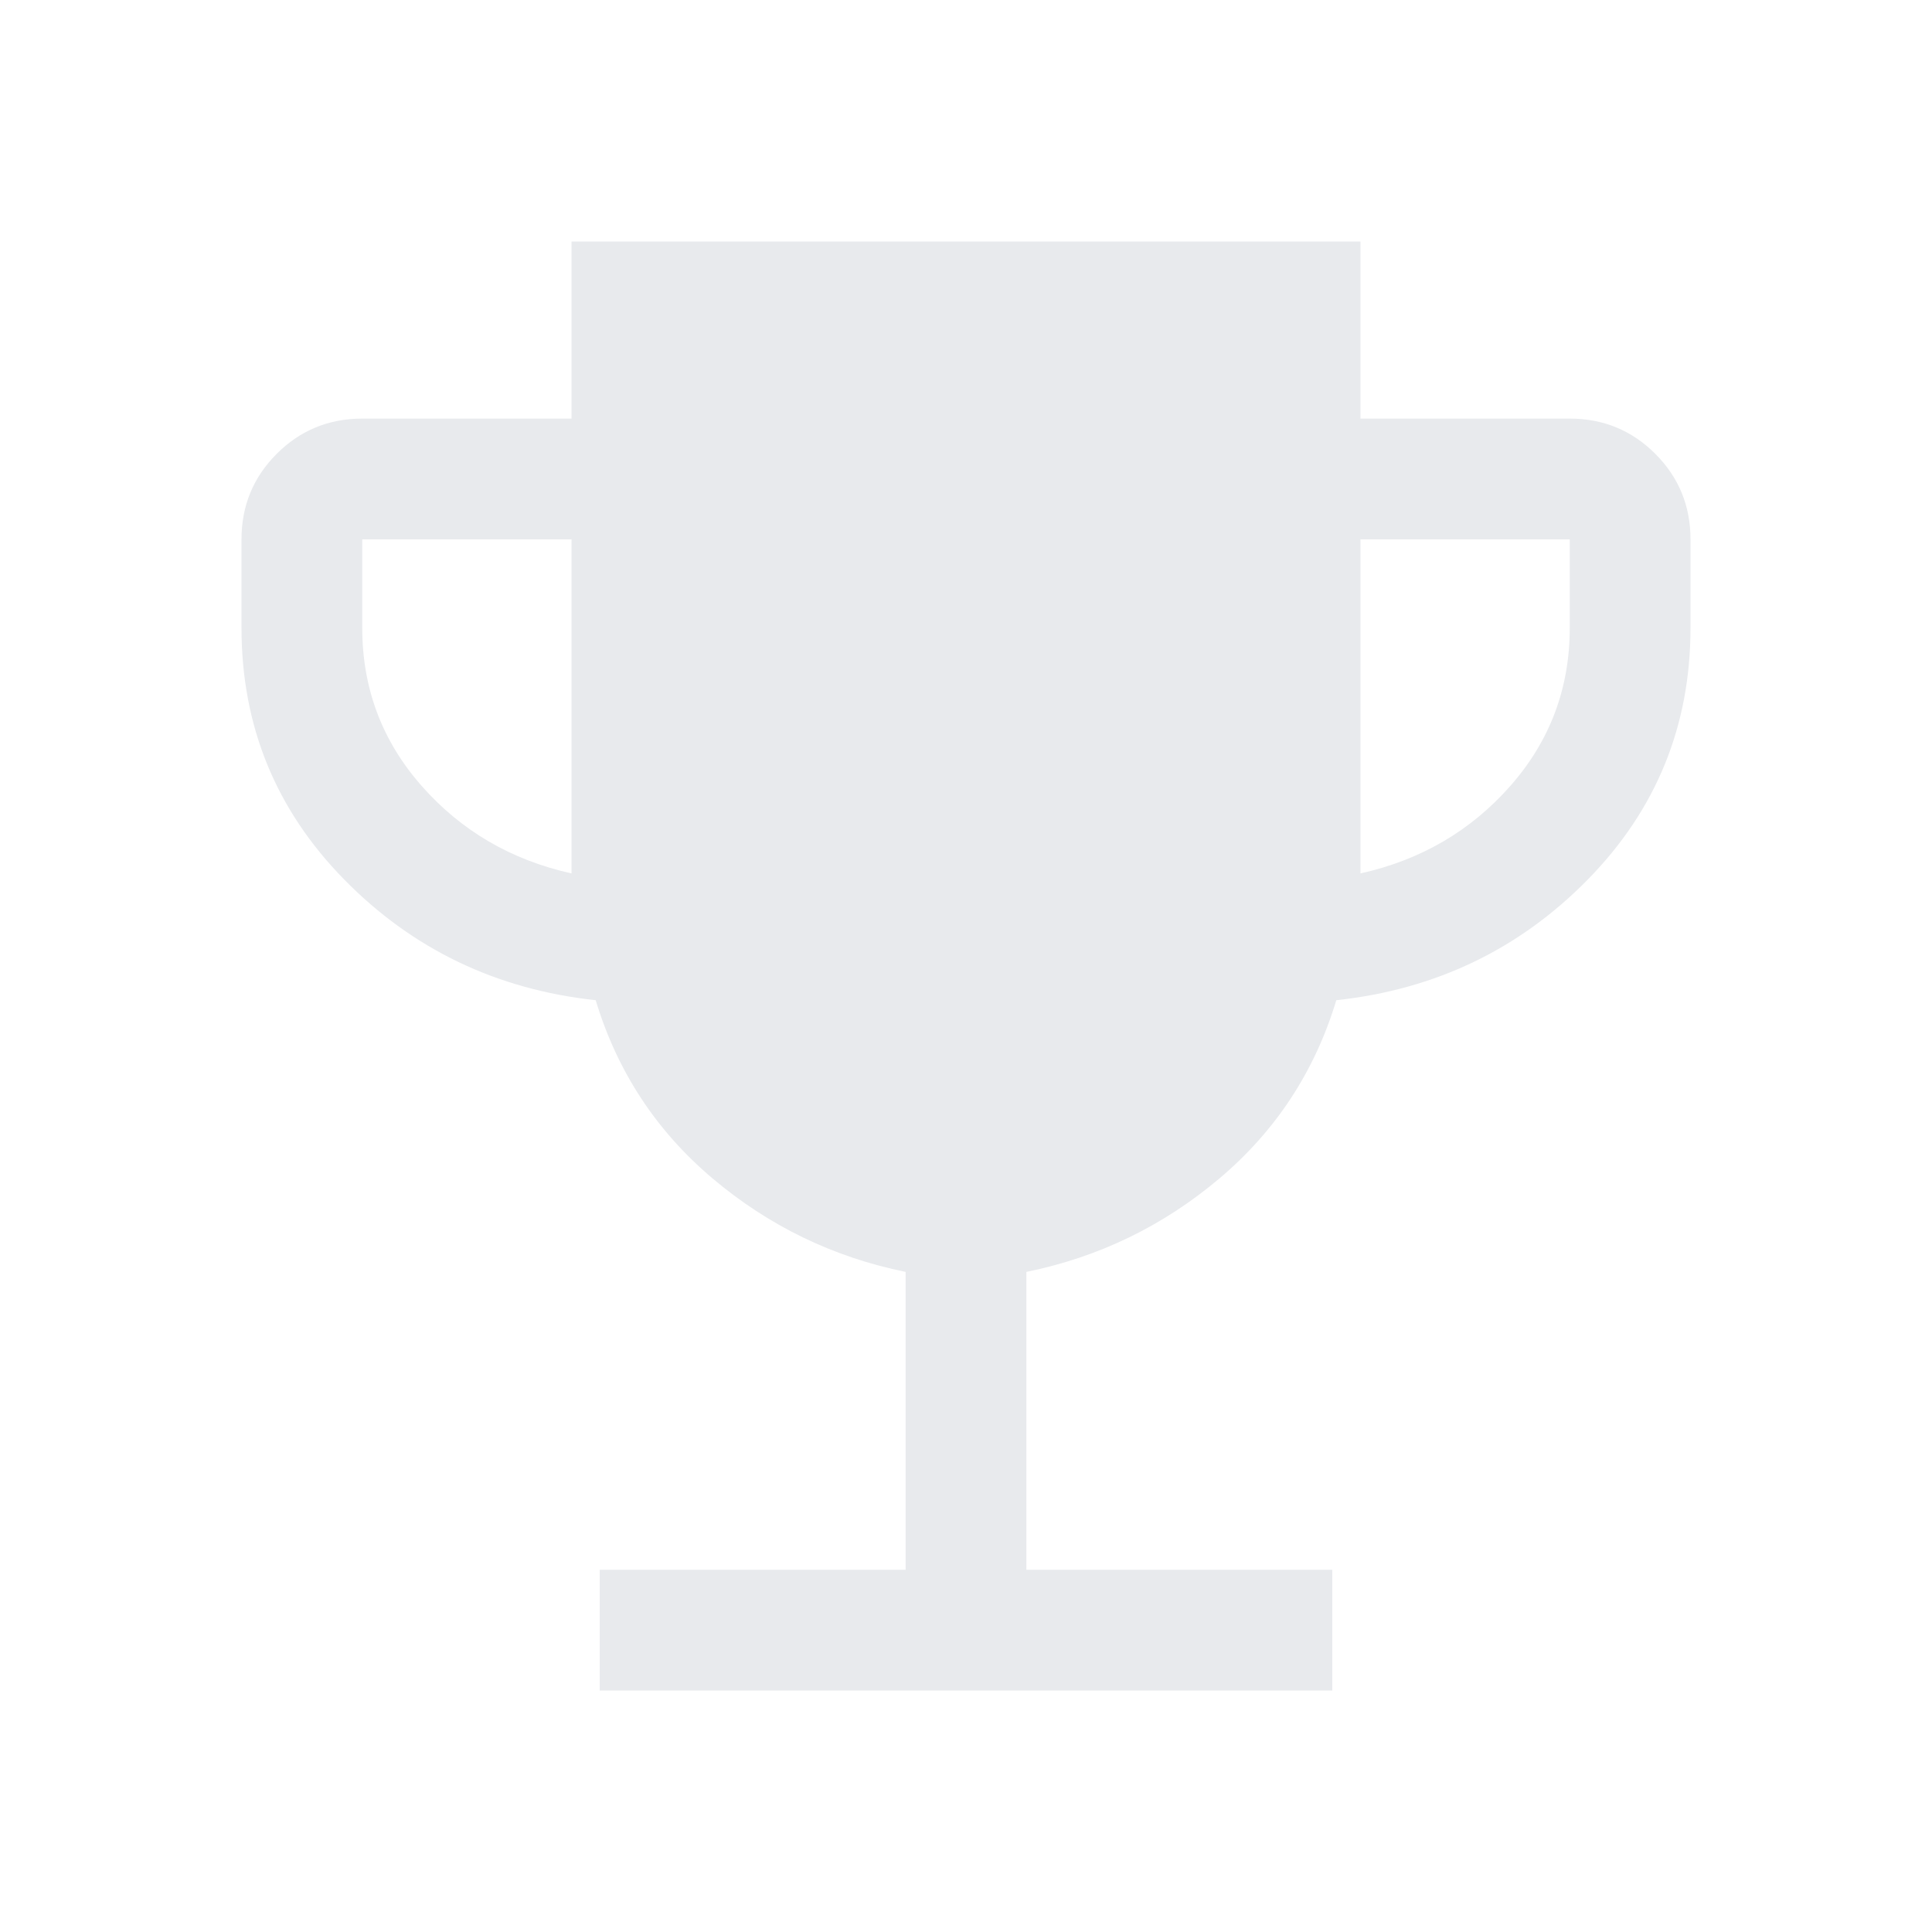
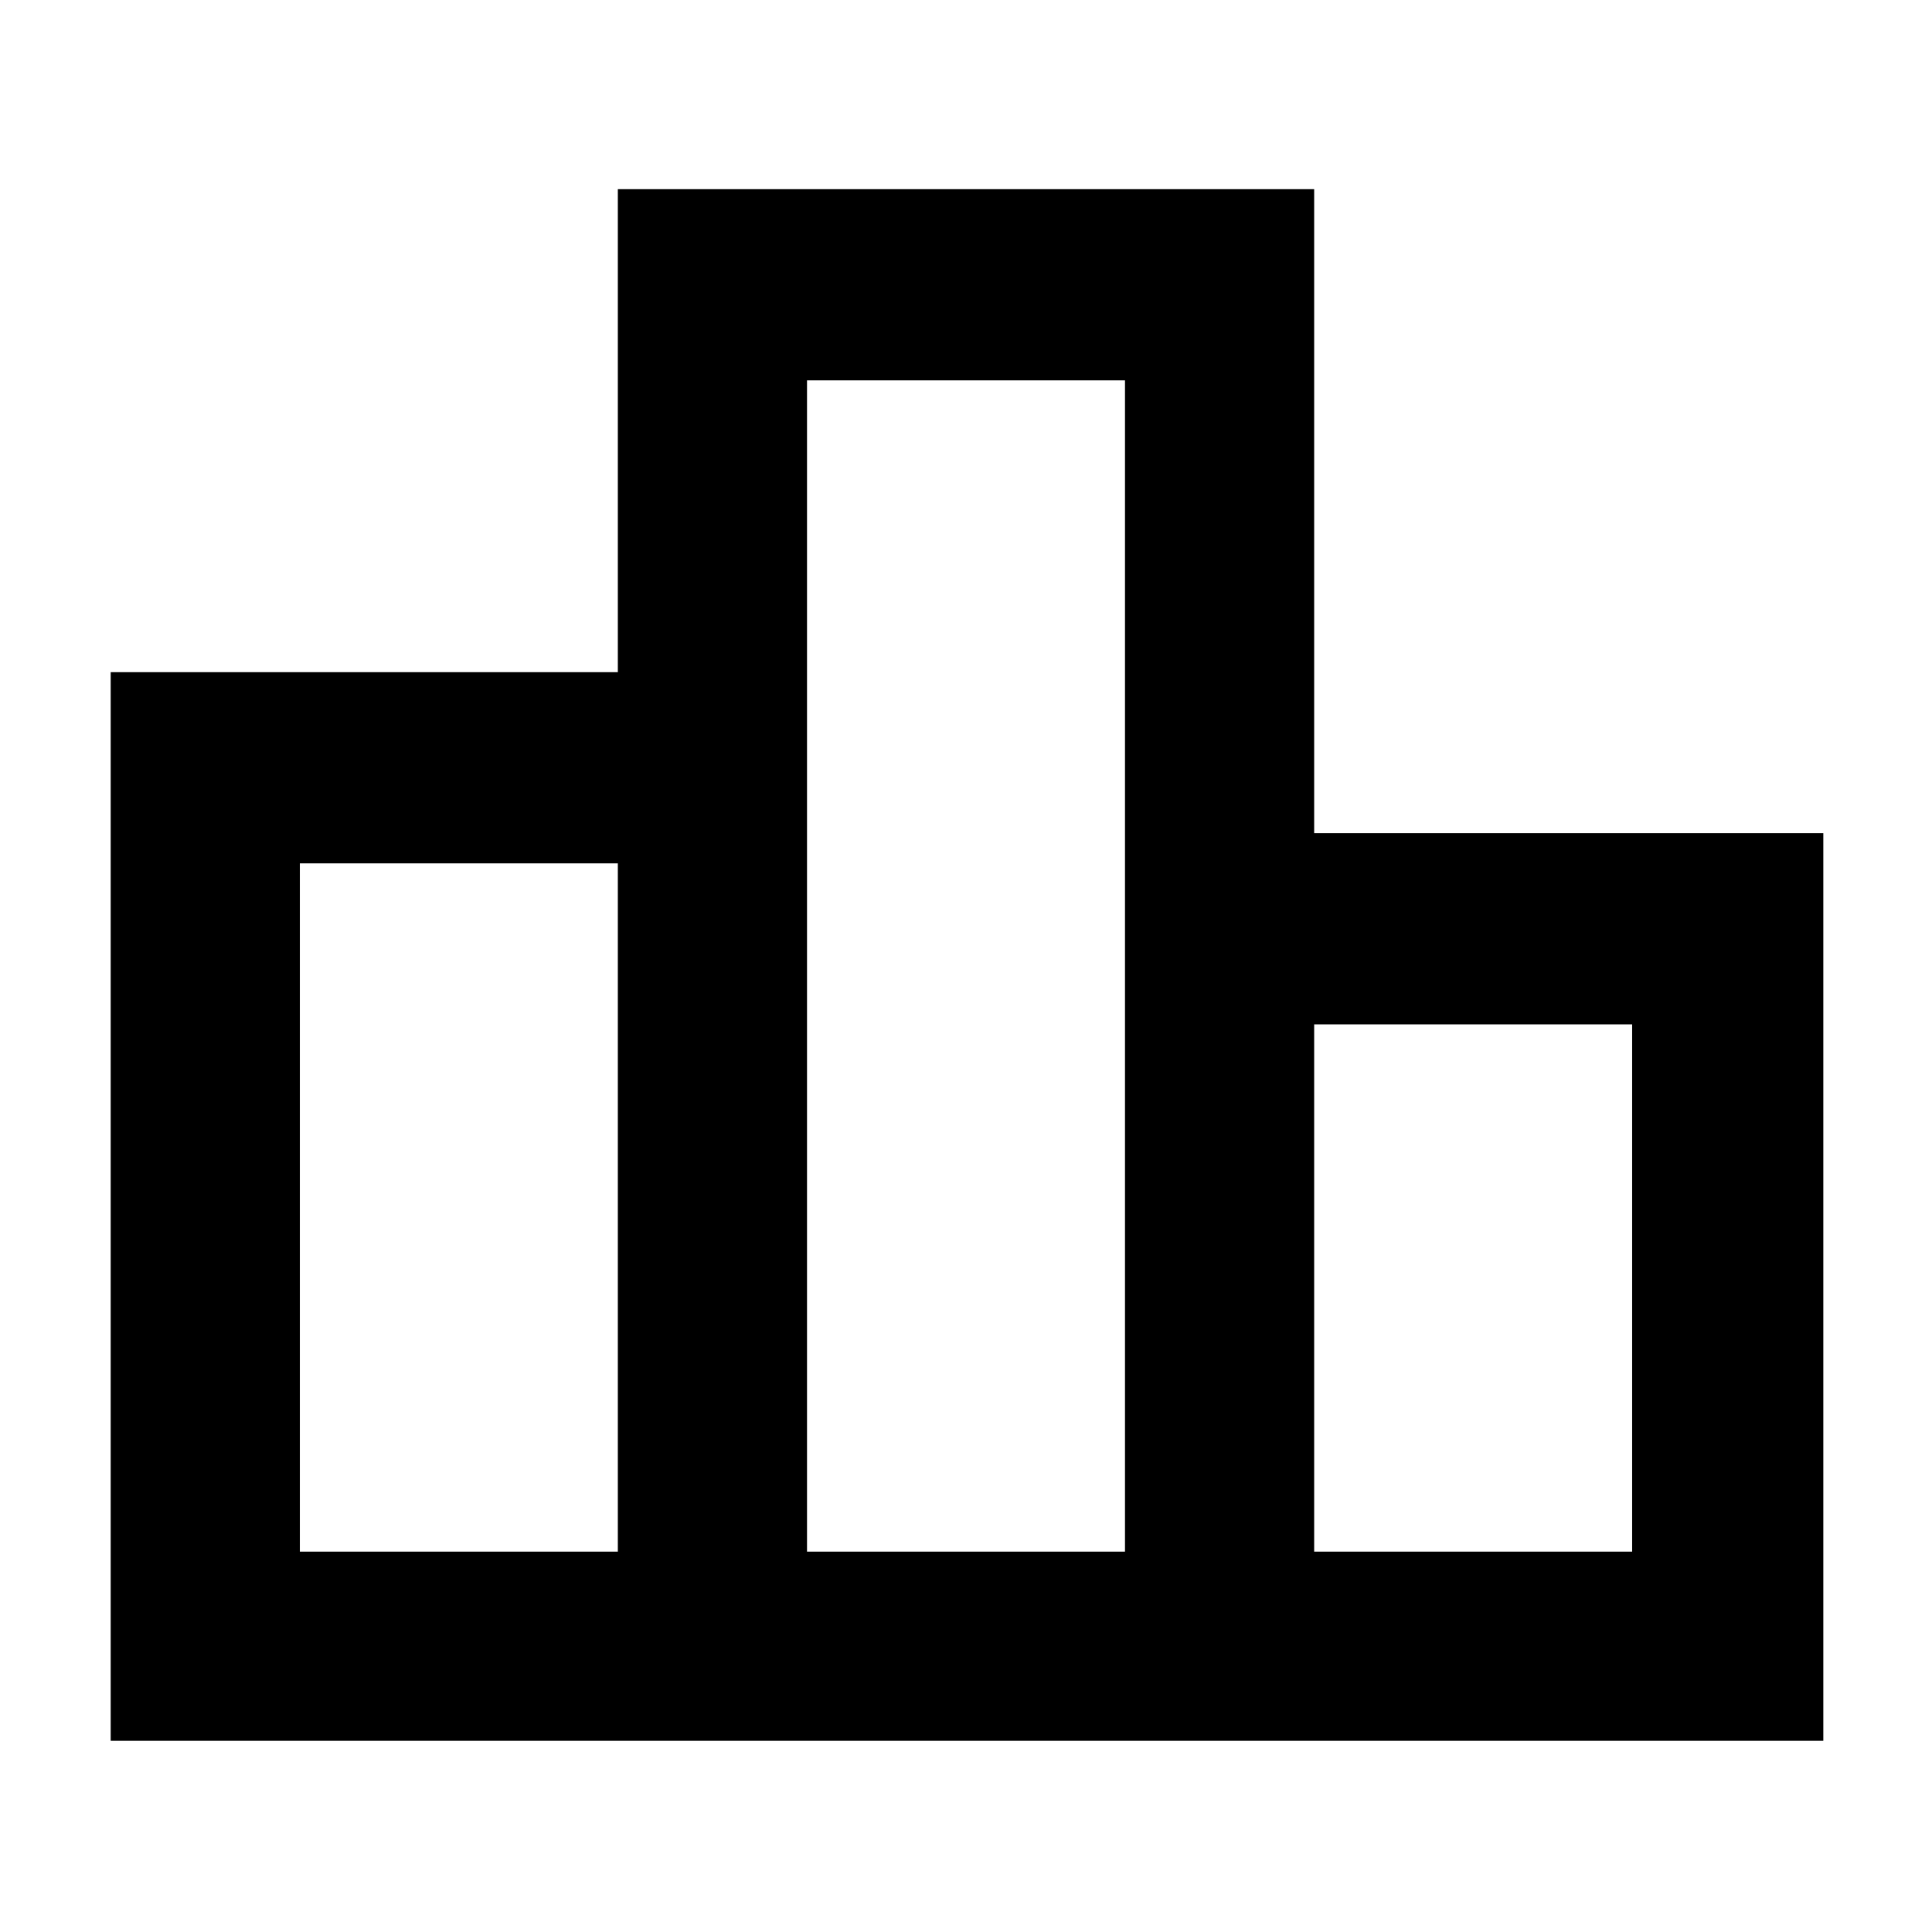
- <svg xmlns="http://www.w3.org/2000/svg" height="48px" viewBox="0 -960 960 960" width="48px" fill="#e8eaed">
-   <path d="M298-120v-60h152v-148q-54-11-96-46.5T296-463q-74-8-125-60t-51-125v-44q0-25 17.5-42.5T180-752h104v-88h392v88h104q25 0 42.5 17.5T840-692v44q0 73-51 125t-125 60q-16 53-58 88.5T510-328v148h152v60H298Zm-14-406v-166H180v44q0 45 29.5 78.5T284-526Zm392 0q45-10 74.5-43.5T780-648v-44H676v166Z" />
+ <svg xmlns="http://www.w3.org/2000/svg" height="48px" viewBox="0 -960 960 960" width="48px" fill="#000000">
+   <path d="M149-189h158v-342H149v342Zm252 0h158v-582H401v582Zm252 0h158v-262H653v262ZM55-95v-531h252v-240h346v320h253v451H55Z" />
</svg>
